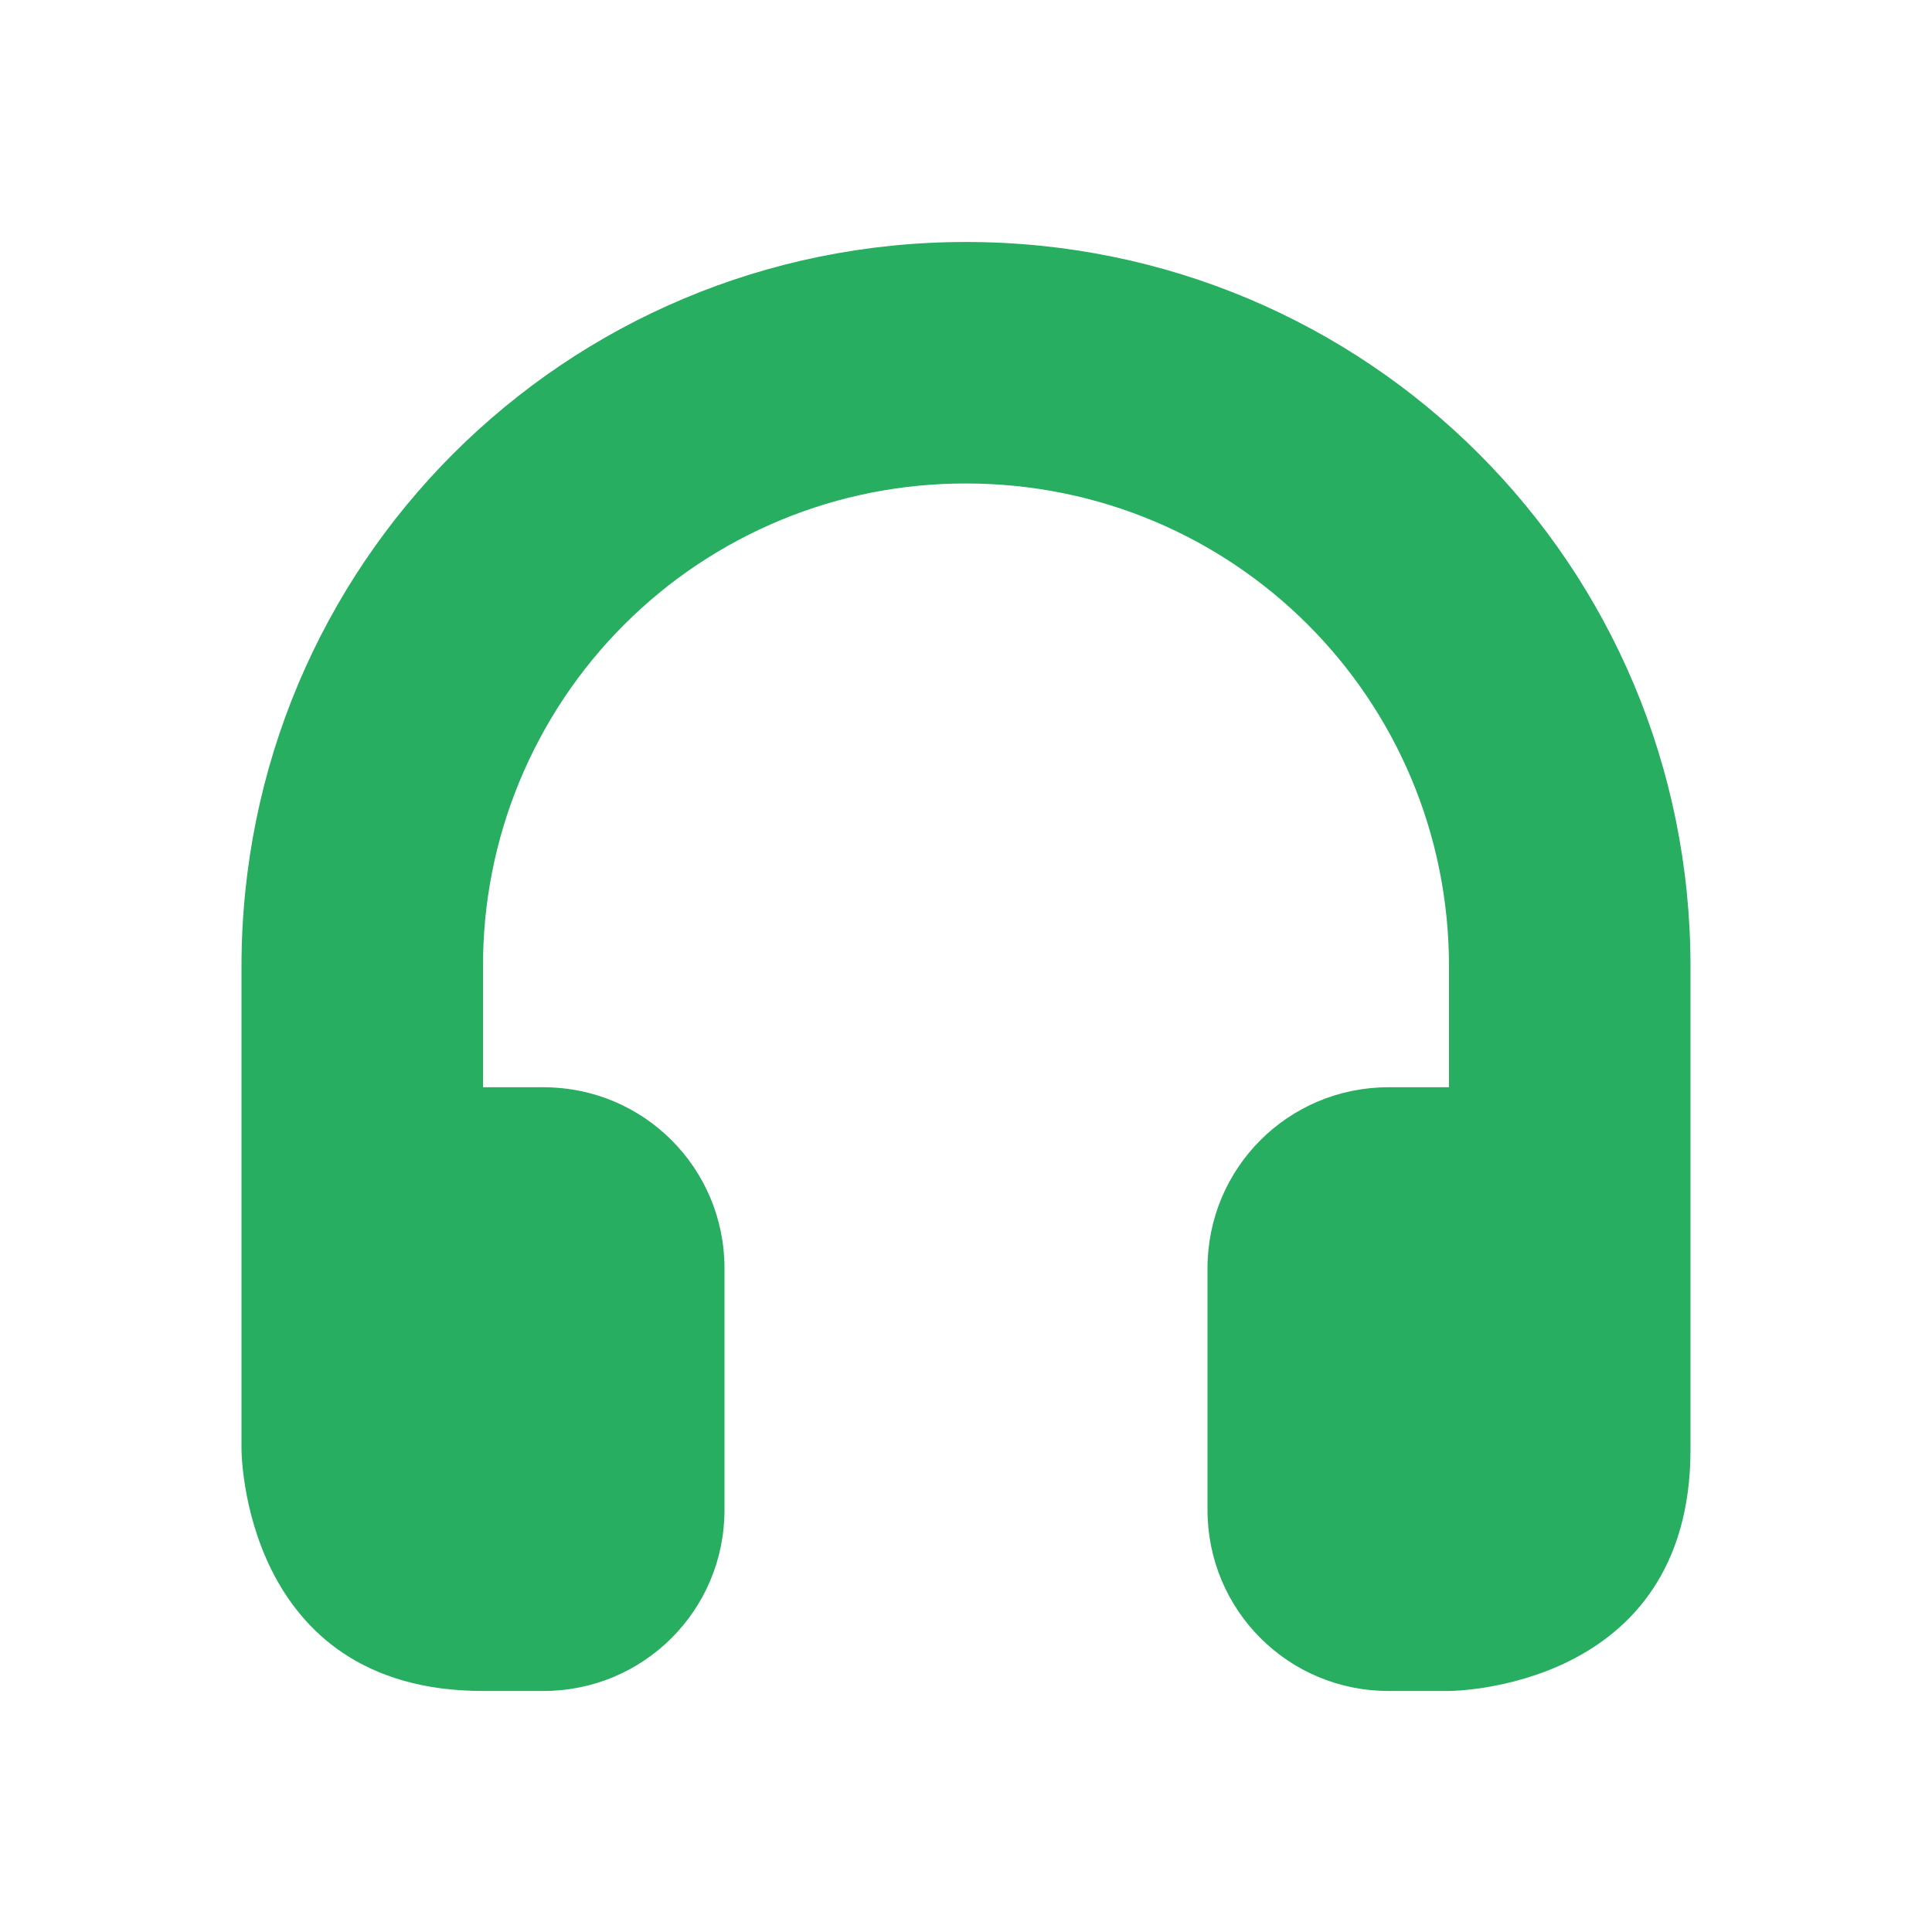
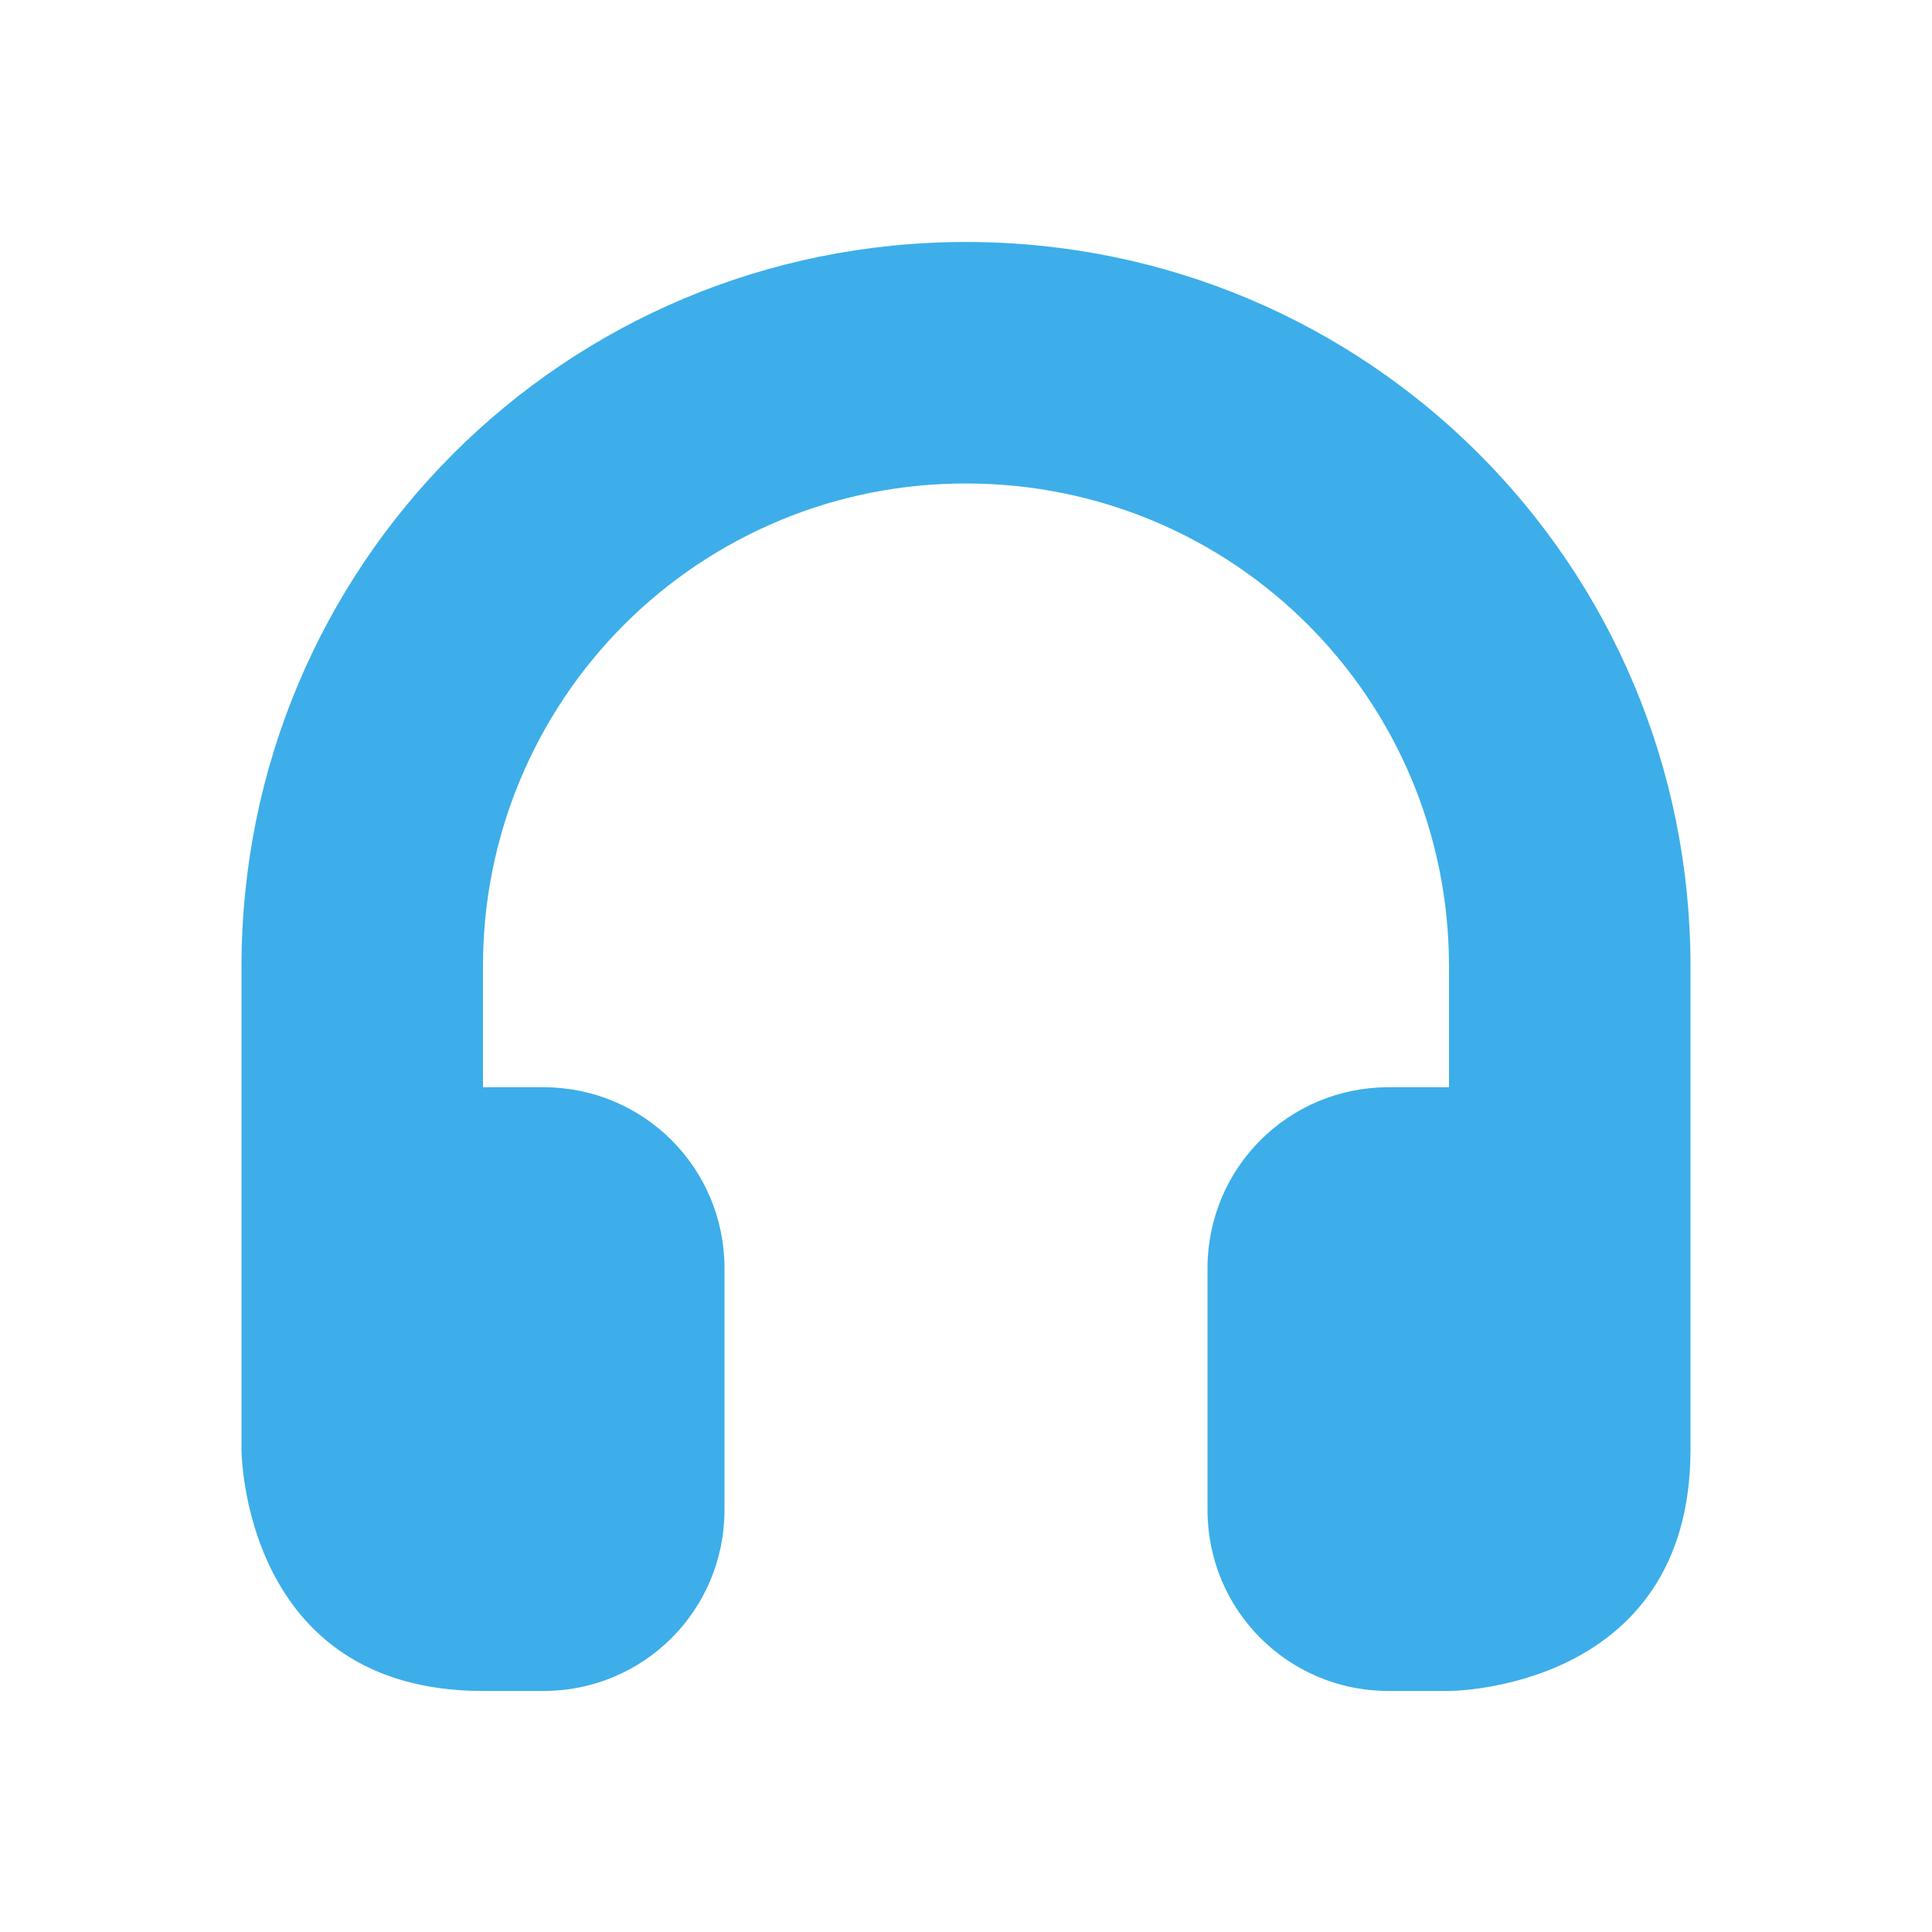
<svg xmlns="http://www.w3.org/2000/svg" width="16" height="16" viewBox="0 0 16 16">
  <defs>
-     <style type="text/css" id="current-color-scheme">.ColorScheme-PositiveText { color:#27ae60; }</style>
+     <style type="text/css" id="current-color-scheme">.ColorScheme-Highlight { color:#3daee9; }</style>
  </defs>
-   <path class="ColorScheme-PositiveText" fill="currentColor" d="M8 2.004C4.676 2.004 2 4.68 2 8.004V12.004C2 12.004 2 14.004 4 14.004H4.5C5.331 14.004 6 13.335 6 12.504V10.504C6 9.673 5.331 9.004 4.5 9.004H4V8.004C3.999 7.478 4.101 6.958 4.302 6.472C4.503 5.986 4.797 5.545 5.169 5.173C5.541 4.801 5.982 4.507 6.468 4.306C6.954 4.105 7.474 4.003 8 4.004C10.216 4.004 12 5.788 12 8.004V9.004H11.5C10.669 9.004 10 9.673 10 10.504V12.504C10 13.335 10.669 14.004 11.5 14.004H12C12 14.004 14 14.004 14 12.004V8.004C14 4.68 11.324 2.004 8 2.004Z" />
+   <path class="ColorScheme-Highlight" fill="currentColor" d="M8 2.004C4.676 2.004 2 4.68 2 8.004V12.004C2 12.004 2 14.004 4 14.004H4.5C5.331 14.004 6 13.335 6 12.504V10.504C6 9.673 5.331 9.004 4.5 9.004H4V8.004C3.999 7.478 4.101 6.958 4.302 6.472C4.503 5.986 4.797 5.545 5.169 5.173C5.541 4.801 5.982 4.507 6.468 4.306C6.954 4.105 7.474 4.003 8 4.004C10.216 4.004 12 5.788 12 8.004V9.004H11.5C10.669 9.004 10 9.673 10 10.504V12.504C10 13.335 10.669 14.004 11.5 14.004H12C12 14.004 14 14.004 14 12.004V8.004C14 4.68 11.324 2.004 8 2.004Z" />
</svg>
